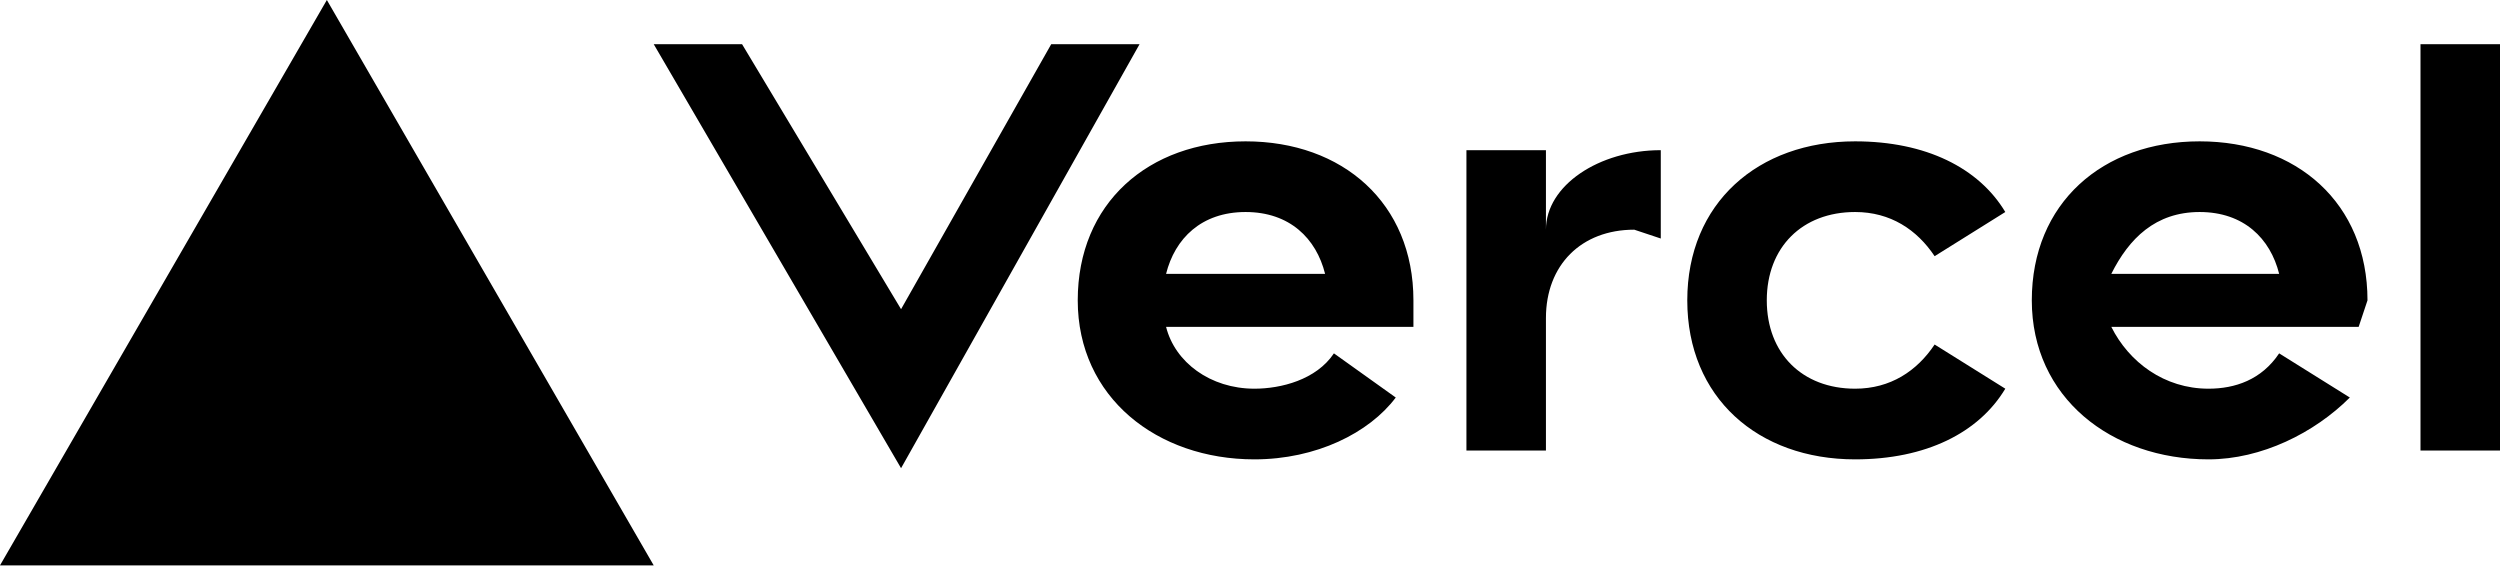
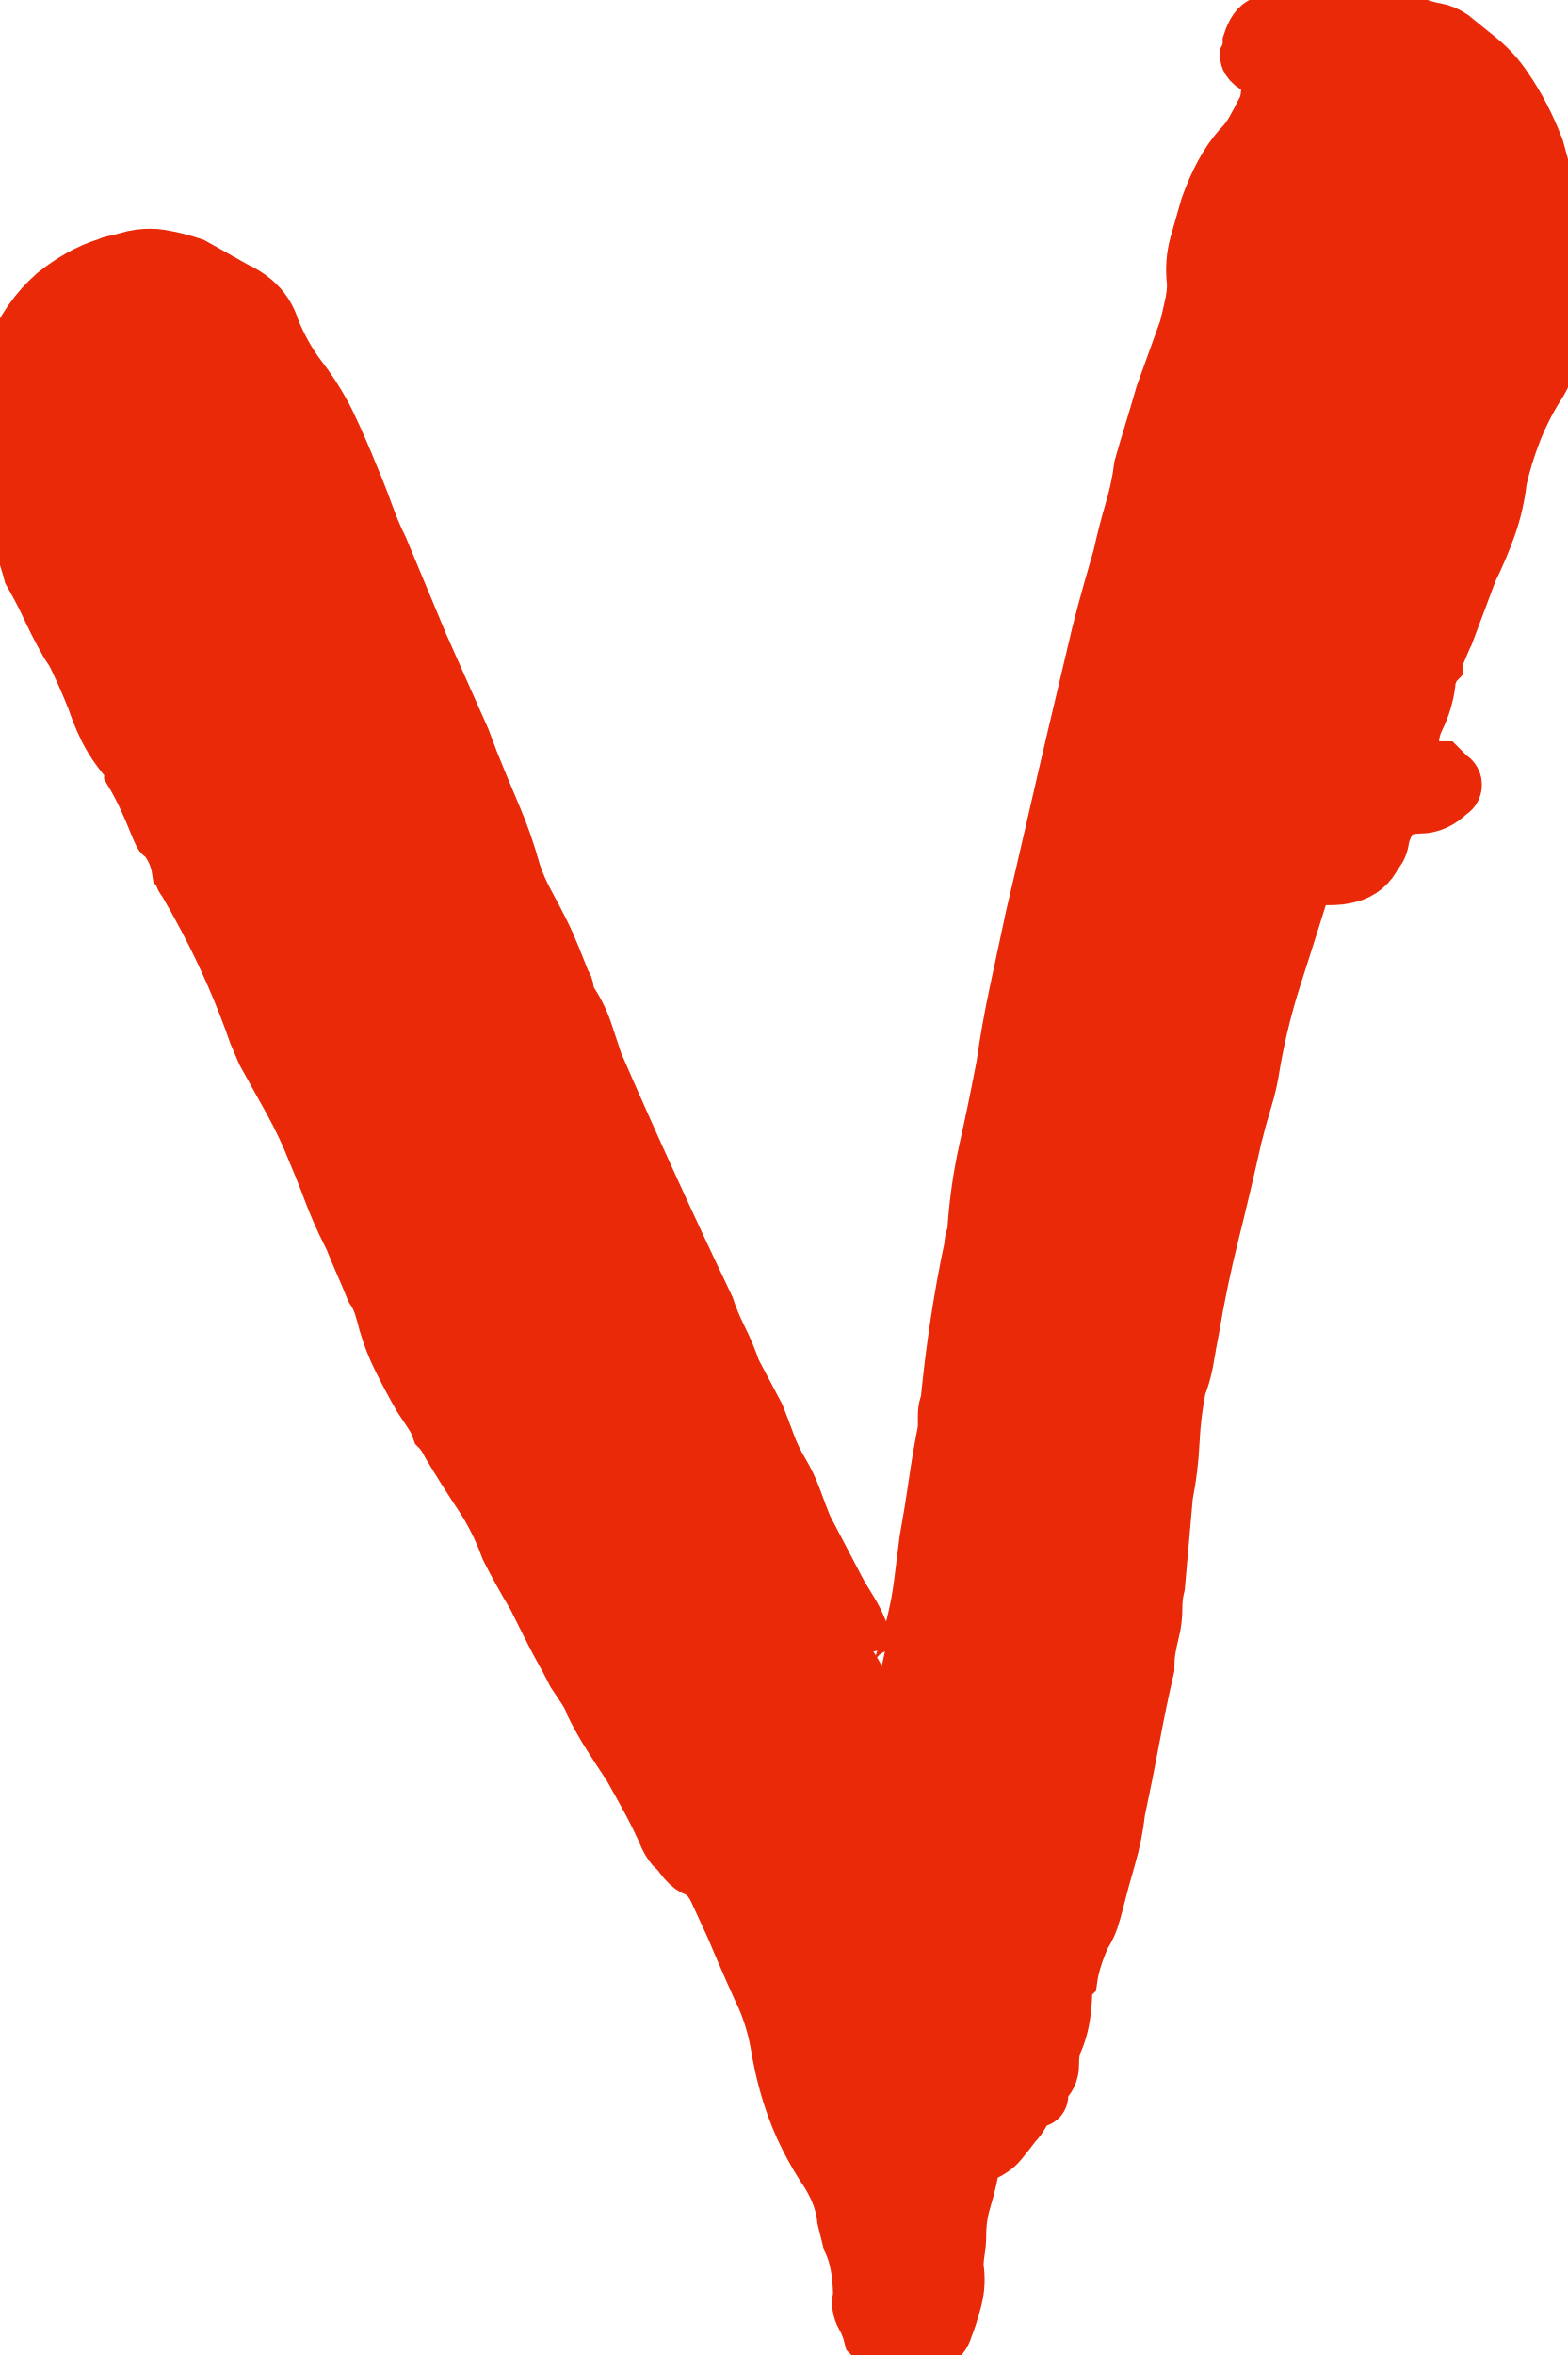
- <svg xmlns="http://www.w3.org/2000/svg" fill="none" viewBox="0 0 283 64">
-   <path fill="black" d="M141 16c-11 0-19 7-19 18s9 18 20 18c7 0 13-3 16-7l-7-5c-2 3-6 4-9 4-5 0-9-3-10-7h28v-3c0-11-8-18-19-18zm-9 15c1-4 4-7 9-7s8 3 9 7h-18zm117-15c-11 0-19 7-19 18s9 18 20 18c6 0 12-3 16-7l-8-5c-2 3-5 4-8 4-5 0-9-3-11-7h28l1-3c0-11-8-18-19-18zm-10 15c2-4 5-7 10-7s8 3 9 7h-19zm-39 3c0 6 4 10 10 10 4 0 7-2 9-5l8 5c-3 5-9 8-17 8-11 0-19-7-19-18s8-18 19-18c8 0 14 3 17 8l-8 5c-2-3-5-5-9-5-6 0-10 4-10 10zm83-29v46h-9V5h9zM37 0l37 64H0L37 0zm92 5-27 48L74 5h10l18 30 17-30h10zm59 12v10l-3-1c-6 0-10 4-10 10v15h-9V17h9v9c0-5 6-9 13-9z" />
+ <svg xmlns="http://www.w3.org/2000/svg" width="59.145" height="88.822" viewBox="0 0 59.145 88.822">
+   <g id="svgGroup" stroke-linecap="round" fill-rule="evenodd" font-size="9pt" stroke="#e92908" stroke-width="0.55mm" fill="#e92908" style="stroke:#e92908;stroke-width:0.55mm;fill:#e92908">
+     <path d="M 33.867 88.8 L 33.167 88.4 L 32.867 88.1 Q 32.767 87.7 32.567 87.35 Q 32.376 87.016 32.458 86.637 A 1.195 1.195 0 0 1 32.467 86.6 A 6.526 6.526 0 0 0 32.395 85.623 A 5.903 5.903 0 0 0 32.367 85.45 Q 32.274 84.939 32.094 84.557 A 2.61 2.61 0 0 0 32.067 84.5 L 31.867 83.7 A 3.751 3.751 0 0 0 31.536 82.513 A 5.144 5.144 0 0 0 31.067 81.7 A 11.922 11.922 0 0 1 30.261 80.222 A 10.17 10.17 0 0 1 29.967 79.5 Q 29.567 78.4 29.367 77.2 A 7.997 7.997 0 0 0 28.911 75.545 A 7.122 7.122 0 0 0 28.667 75 A 76.723 76.723 0 0 1 27.917 73.294 A 85.567 85.567 0 0 1 27.667 72.7 L 27.067 71.4 Q 26.866 70.932 26.576 70.687 A 1.129 1.129 0 0 0 26.267 70.5 A 0.653 0.653 0 0 1 26.09 70.404 Q 25.854 70.231 25.567 69.8 Q 25.398 69.716 25.229 69.417 A 2.586 2.586 0 0 1 25.167 69.3 Q 24.867 68.6 24.517 67.95 Q 24.167 67.3 23.767 66.6 Q 23.367 66 23.017 65.45 Q 22.667 64.9 22.367 64.3 A 2.358 2.358 0 0 0 22.192 63.906 A 2.891 2.891 0 0 0 22.067 63.7 L 21.667 63.1 Q 21.467 62.7 21.217 62.25 Q 20.967 61.8 20.767 61.4 L 20.167 60.2 Q 19.867 59.7 19.617 59.25 Q 19.367 58.8 19.167 58.4 A 9.591 9.591 0 0 0 18.42 56.803 A 8.591 8.591 0 0 0 18.167 56.4 Q 17.567 55.5 16.967 54.5 Q 16.836 54.24 16.706 54.064 A 1.468 1.468 0 0 0 16.567 53.9 A 2.358 2.358 0 0 0 16.392 53.506 A 2.891 2.891 0 0 0 16.267 53.3 L 15.867 52.7 Q 15.467 52 15.117 51.3 Q 14.767 50.6 14.567 49.9 Q 14.481 49.556 14.395 49.286 A 6.731 6.731 0 0 0 14.367 49.2 A 2.358 2.358 0 0 0 14.192 48.806 A 2.891 2.891 0 0 0 14.067 48.6 Q 13.867 48.1 13.667 47.65 Q 13.467 47.2 13.267 46.7 L 13.267 46.65 A 0.078 0.078 0 0 0 13.26 46.62 Q 13.242 46.578 13.18 46.514 A 1.045 1.045 0 0 0 13.167 46.5 Q 12.767 45.7 12.467 44.9 A 37.454 37.454 0 0 0 12.092 43.939 A 31.494 31.494 0 0 0 11.867 43.4 Q 11.467 42.4 10.967 41.5 L 9.967 39.7 L 9.667 39 A 31.21 31.21 0 0 0 7.773 34.65 A 35.997 35.997 0 0 0 6.967 33.2 A 0.451 0.451 0 0 1 6.915 33.139 Q 6.867 33.07 6.867 33 Q 6.867 32.917 6.798 32.834 A 0.497 0.497 0 0 0 6.767 32.8 A 2.498 2.498 0 0 0 6.34 31.729 A 3.089 3.089 0 0 0 6.167 31.5 A 0.144 0.144 0 0 1 6.127 31.495 Q 6.083 31.482 6.071 31.437 A 0.147 0.147 0 0 1 6.067 31.4 Q 6.067 31.3 5.967 31.2 A 23.271 23.271 0 0 0 5.697 30.556 A 27.627 27.627 0 0 0 5.517 30.15 Q 5.267 29.6 4.967 29.1 A 0.676 0.676 0 0 0 4.939 28.904 A 0.576 0.576 0 0 0 4.867 28.75 A 2.009 2.009 0 0 0 4.779 28.628 Q 4.732 28.568 4.684 28.518 A 1.169 1.169 0 0 0 4.667 28.5 A 6.16 6.16 0 0 1 4.245 27.906 A 5.026 5.026 0 0 1 4.017 27.5 A 7.832 7.832 0 0 1 3.724 26.836 A 9.433 9.433 0 0 1 3.567 26.4 Q 3.367 25.9 3.167 25.45 A 21.503 21.503 0 0 0 2.87 24.81 A 18.586 18.586 0 0 0 2.767 24.6 L 2.567 24.3 A 18.79 18.79 0 0 1 2.106 23.445 A 15.713 15.713 0 0 1 1.867 22.95 A 16.437 16.437 0 0 0 1.453 22.118 A 19.636 19.636 0 0 0 1.167 21.6 A 6.395 6.395 0 0 0 1.109 21.387 Q 1.009 21.043 0.803 20.413 A 83.467 83.467 0 0 0 0.667 20 A 80.261 80.261 0 0 1 0.506 19.513 Q 0.291 18.853 0.2 18.525 A 5.193 5.193 0 0 1 0.167 18.4 A 0.746 0.746 0 0 1 0.114 18.256 Q 0.067 18.075 0.067 17.8 Q 0.067 17.2 0.017 16.6 A 4.815 4.815 0 0 1 0 16.2 A 4.858 4.858 0 0 1 0.067 15.4 A 7.138 7.138 0 0 1 0.517 13.326 A 5.714 5.714 0 0 1 2.067 11.1 A 7.117 7.117 0 0 1 2.996 10.464 A 5.194 5.194 0 0 1 4.067 10 A 0.963 0.963 0 0 1 4.292 9.919 A 0.817 0.817 0 0 1 4.467 9.9 Q 4.6 9.9 4.689 9.855 A 0.296 0.296 0 0 0 4.767 9.8 A 3.556 3.556 0 0 1 5.278 9.692 Q 5.471 9.667 5.656 9.667 A 2.497 2.497 0 0 1 6.067 9.7 Q 6.667 9.8 7.267 10 L 8.867 10.9 A 2.984 2.984 0 0 1 9.567 11.335 A 2.199 2.199 0 0 1 10.267 12.4 Q 10.467 12.9 10.717 13.35 Q 10.967 13.8 11.267 14.2 A 10.233 10.233 0 0 1 12.208 15.637 A 9.119 9.119 0 0 1 12.417 16.05 Q 12.867 17 13.267 18 Q 13.567 18.7 13.817 19.4 A 12.301 12.301 0 0 0 14.184 20.315 A 10.548 10.548 0 0 0 14.367 20.7 L 15.867 24.3 L 16.667 26.1 L 17.467 27.9 L 17.767 28.7 A 90.565 90.565 0 0 0 18.561 30.619 A 98.909 98.909 0 0 0 18.617 30.75 Q 19.067 31.8 19.367 32.9 Q 19.567 33.5 19.867 34.05 A 35.903 35.903 0 0 1 20.392 35.051 A 39.751 39.751 0 0 1 20.467 35.2 Q 20.667 35.6 20.867 36.1 L 21.267 37.1 Q 21.349 37.183 21.364 37.334 A 0.703 0.703 0 0 1 21.367 37.4 Q 21.367 37.534 21.411 37.623 A 0.296 0.296 0 0 0 21.467 37.7 Q 21.867 38.3 22.067 38.9 L 22.467 40.1 Q 23.467 42.4 24.517 44.7 Q 25.567 47 26.667 49.3 A 9.112 9.112 0 0 0 27.13 50.425 A 9.995 9.995 0 0 0 27.167 50.5 Q 27.467 51.1 27.667 51.7 L 28.567 53.4 Q 28.767 53.9 28.967 54.45 Q 29.167 55 29.467 55.5 Q 29.767 56 29.967 56.55 Q 30.167 57.1 30.367 57.6 L 31.467 59.7 A 9.669 9.669 0 0 0 31.916 60.499 Q 32.167 60.9 32.267 61.1 Q 32.367 61.3 32.467 61.55 Q 32.567 61.8 32.667 62 A 0.458 0.458 0 0 1 32.773 62.078 Q 32.925 62.222 33.124 62.573 A 5.687 5.687 0 0 1 33.167 62.65 A 7.651 7.651 0 0 1 33.219 62.748 Q 33.416 63.121 33.388 63.186 A 0.021 0.021 0 0 1 33.367 63.2 A 1.191 1.191 0 0 0 33.466 63.235 Q 33.81 63.338 33.929 63.104 A 0.495 0.495 0 0 0 33.967 63 A 10.684 10.684 0 0 1 34.109 62.487 A 13.17 13.17 0 0 1 34.217 62.15 Q 34.367 61.7 34.467 61.3 A 13.493 13.493 0 0 0 34.767 59.7 L 34.967 58.1 Q 35.167 57 35.317 55.95 Q 35.467 54.9 35.667 53.9 L 35.667 53.4 A 1.494 1.494 0 0 1 35.681 53.189 Q 35.704 53.025 35.767 52.9 A 53.794 53.794 0 0 1 36.385 48.419 A 47.464 47.464 0 0 1 36.667 47 A 1.412 1.412 0 0 1 36.672 46.87 Q 36.684 46.743 36.721 46.667 A 0.241 0.241 0 0 1 36.767 46.6 A 20.388 20.388 0 0 1 37.123 43.789 A 18.464 18.464 0 0 1 37.217 43.35 Q 37.567 41.8 37.867 40.2 Q 38.067 38.8 38.367 37.4 L 38.967 34.6 Q 39.367 32.9 39.767 31.15 Q 40.167 29.4 40.567 27.7 L 41.467 23.9 Q 41.667 23.1 41.867 22.4 L 42.267 21 Q 42.467 20.1 42.717 19.25 A 10.844 10.844 0 0 0 43.003 18.029 A 9.433 9.433 0 0 0 43.067 17.6 Q 43.267 16.9 43.467 16.25 A 68.884 68.884 0 0 0 43.817 15.074 A 76.222 76.222 0 0 0 43.867 14.9 L 44.767 12.4 Q 44.867 12 44.967 11.55 Q 45.067 11.1 45.067 10.7 A 4.209 4.209 0 0 1 45.033 10.178 A 3.542 3.542 0 0 1 45.167 9.2 L 45.567 7.8 Q 46.067 6.4 46.767 5.6 Q 47.067 5.3 47.267 4.95 Q 47.467 4.6 47.667 4.2 A 0.915 0.915 0 0 0 47.772 3.973 Q 47.846 3.746 47.862 3.405 A 4.287 4.287 0 0 0 47.867 3.2 Q 47.867 2.631 47.417 2.512 A 0.833 0.833 0 0 0 47.367 2.5 Q 47.125 2.339 47.078 2.178 A 0.277 0.277 0 0 1 47.067 2.1 A 0.881 0.881 0 0 0 47.138 1.891 Q 47.16 1.792 47.165 1.679 A 1.684 1.684 0 0 0 47.167 1.6 A 2.453 2.453 0 0 1 47.266 1.346 Q 47.382 1.094 47.526 0.979 A 0.451 0.451 0 0 1 47.667 0.9 L 49.267 0.2 A 0.963 0.963 0 0 1 49.492 0.119 A 0.817 0.817 0 0 1 49.667 0.1 Q 49.8 0.1 49.889 0.055 A 0.296 0.296 0 0 0 49.967 0 A 0.739 0.739 0 0 1 50.23 0.045 A 0.664 0.664 0 0 1 50.467 0.2 A 1.374 1.374 0 0 0 50.933 0.502 A 1.887 1.887 0 0 0 51.267 0.6 Q 51.767 0.7 52.367 0.8 L 53.567 1 Q 53.867 1.1 54.167 1.15 Q 54.467 1.2 54.767 1.4 Q 55.267 1.8 55.817 2.25 Q 56.367 2.7 56.767 3.3 Q 57.467 4.3 57.967 5.6 L 58.267 6.7 A 4.479 4.479 0 0 1 58.686 7.584 Q 58.865 8.091 58.967 8.7 A 9.067 9.067 0 0 1 59.137 10.064 Q 59.216 11.786 58.567 13.3 Q 58.467 13.6 58.317 13.95 Q 58.167 14.3 57.967 14.6 Q 57.467 15.4 57.117 16.3 Q 56.767 17.2 56.567 18.1 Q 56.467 19 56.167 19.85 Q 55.867 20.7 55.467 21.5 L 54.567 23.9 Q 54.467 24.1 54.367 24.35 Q 54.267 24.6 54.167 24.8 L 54.167 25 A 0.529 0.529 0 0 0 54.106 25.075 Q 54.036 25.176 53.967 25.35 Q 53.886 25.552 53.87 25.722 A 0.862 0.862 0 0 0 53.867 25.8 A 4.225 4.225 0 0 1 53.476 27.081 A 4.027 4.027 0 0 1 53.467 27.1 Q 53.181 27.672 53.258 28.425 A 3.42 3.42 0 0 0 53.267 28.5 A 0.308 0.308 0 0 0 53.314 28.659 Q 53.375 28.761 53.512 28.862 A 1.414 1.414 0 0 0 53.567 28.9 Q 53.767 28.9 53.967 28.95 Q 54.167 29 54.367 29 L 54.667 29.3 A 0.432 0.432 0 0 1 54.77 29.37 A 0.301 0.301 0 0 1 54.867 29.6 Q 54.867 29.8 54.667 29.9 Q 54.167 30.4 53.567 30.4 A 1.906 1.906 0 0 0 53.368 30.411 Q 53.249 30.423 53.117 30.45 A 2.842 2.842 0 0 1 52.907 30.484 Q 52.779 30.5 52.667 30.5 Q 52.498 30.669 52.329 31.052 A 4.605 4.605 0 0 0 52.267 31.2 Q 52.184 31.365 52.136 31.597 A 2.598 2.598 0 0 0 52.117 31.7 A 0.95 0.95 0 0 1 52.01 32.012 A 0.862 0.862 0 0 1 51.867 32.2 A 1.418 1.418 0 0 1 50.893 33.012 Q 50.574 33.1 50.167 33.1 L 49.467 33.1 Q 49.267 33.2 49.067 33.7 Q 48.567 35.3 48.067 36.85 A 24.236 24.236 0 0 0 47.305 39.888 A 26.562 26.562 0 0 0 47.267 40.1 Q 47.167 40.8 46.967 41.45 Q 46.767 42.1 46.567 42.9 Q 46.167 44.7 45.717 46.5 Q 45.267 48.3 44.967 50.1 Q 44.867 50.6 44.767 51.2 A 5.686 5.686 0 0 1 44.603 51.911 A 4.742 4.742 0 0 1 44.467 52.3 Q 44.267 53.3 44.217 54.35 Q 44.167 55.4 43.967 56.4 L 43.667 59.8 A 3.4 3.4 0 0 0 43.571 60.469 A 3.918 3.918 0 0 0 43.567 60.65 Q 43.567 61.1 43.467 61.5 Q 43.367 61.9 43.317 62.2 A 3.407 3.407 0 0 0 43.282 62.482 Q 43.271 62.627 43.268 62.79 A 6.069 6.069 0 0 0 43.267 62.9 Q 42.967 64.2 42.717 65.55 Q 42.467 66.9 42.167 68.3 Q 42.067 69.2 41.817 70.05 Q 41.567 70.9 41.367 71.7 Q 41.267 72.1 41.167 72.4 A 2.358 2.358 0 0 1 40.992 72.794 A 2.891 2.891 0 0 1 40.867 73 A 8.421 8.421 0 0 0 40.609 73.647 Q 40.497 73.969 40.43 74.261 A 4.196 4.196 0 0 0 40.367 74.6 Q 40.233 74.734 40.189 74.867 A 0.419 0.419 0 0 0 40.167 75 Q 40.167 75.927 39.963 76.599 A 3.165 3.165 0 0 1 39.767 77.1 A 1.634 1.634 0 0 0 39.71 77.33 Q 39.667 77.572 39.667 77.9 A 0.853 0.853 0 0 1 39.488 78.423 A 1.07 1.07 0 0 1 39.467 78.45 A 0.917 0.917 0 0 0 39.308 78.738 A 0.837 0.837 0 0 0 39.267 79 Q 39.267 79.2 39.067 79.2 A 0.754 0.754 0 0 0 38.626 79.581 A 0.991 0.991 0 0 0 38.617 79.6 A 2.165 2.165 0 0 1 38.449 79.883 A 1.671 1.671 0 0 1 38.267 80.1 A 21.552 21.552 0 0 1 38.014 80.431 Q 37.857 80.631 37.717 80.8 A 1.409 1.409 0 0 1 37.45 81.043 Q 37.313 81.141 37.139 81.225 A 2.832 2.832 0 0 1 36.967 81.3 Q 36.781 81.486 36.681 81.672 A 1.142 1.142 0 0 0 36.667 81.7 A 9.166 9.166 0 0 1 36.482 82.549 A 10.846 10.846 0 0 1 36.367 82.95 Q 36.167 83.6 36.167 84.3 Q 36.167 84.6 36.117 84.9 Q 36.067 85.2 36.067 85.5 Q 36.167 86.1 36.017 86.7 A 9.268 9.268 0 0 1 35.815 87.394 A 7.527 7.527 0 0 1 35.667 87.8 A 0.897 0.897 0 0 1 35.507 88.123 Q 35.339 88.345 35.017 88.55 Q 34.467 88.9 33.867 88.8 Z" vector-effect="non-scaling-stroke" />
+   </g>
</svg>
